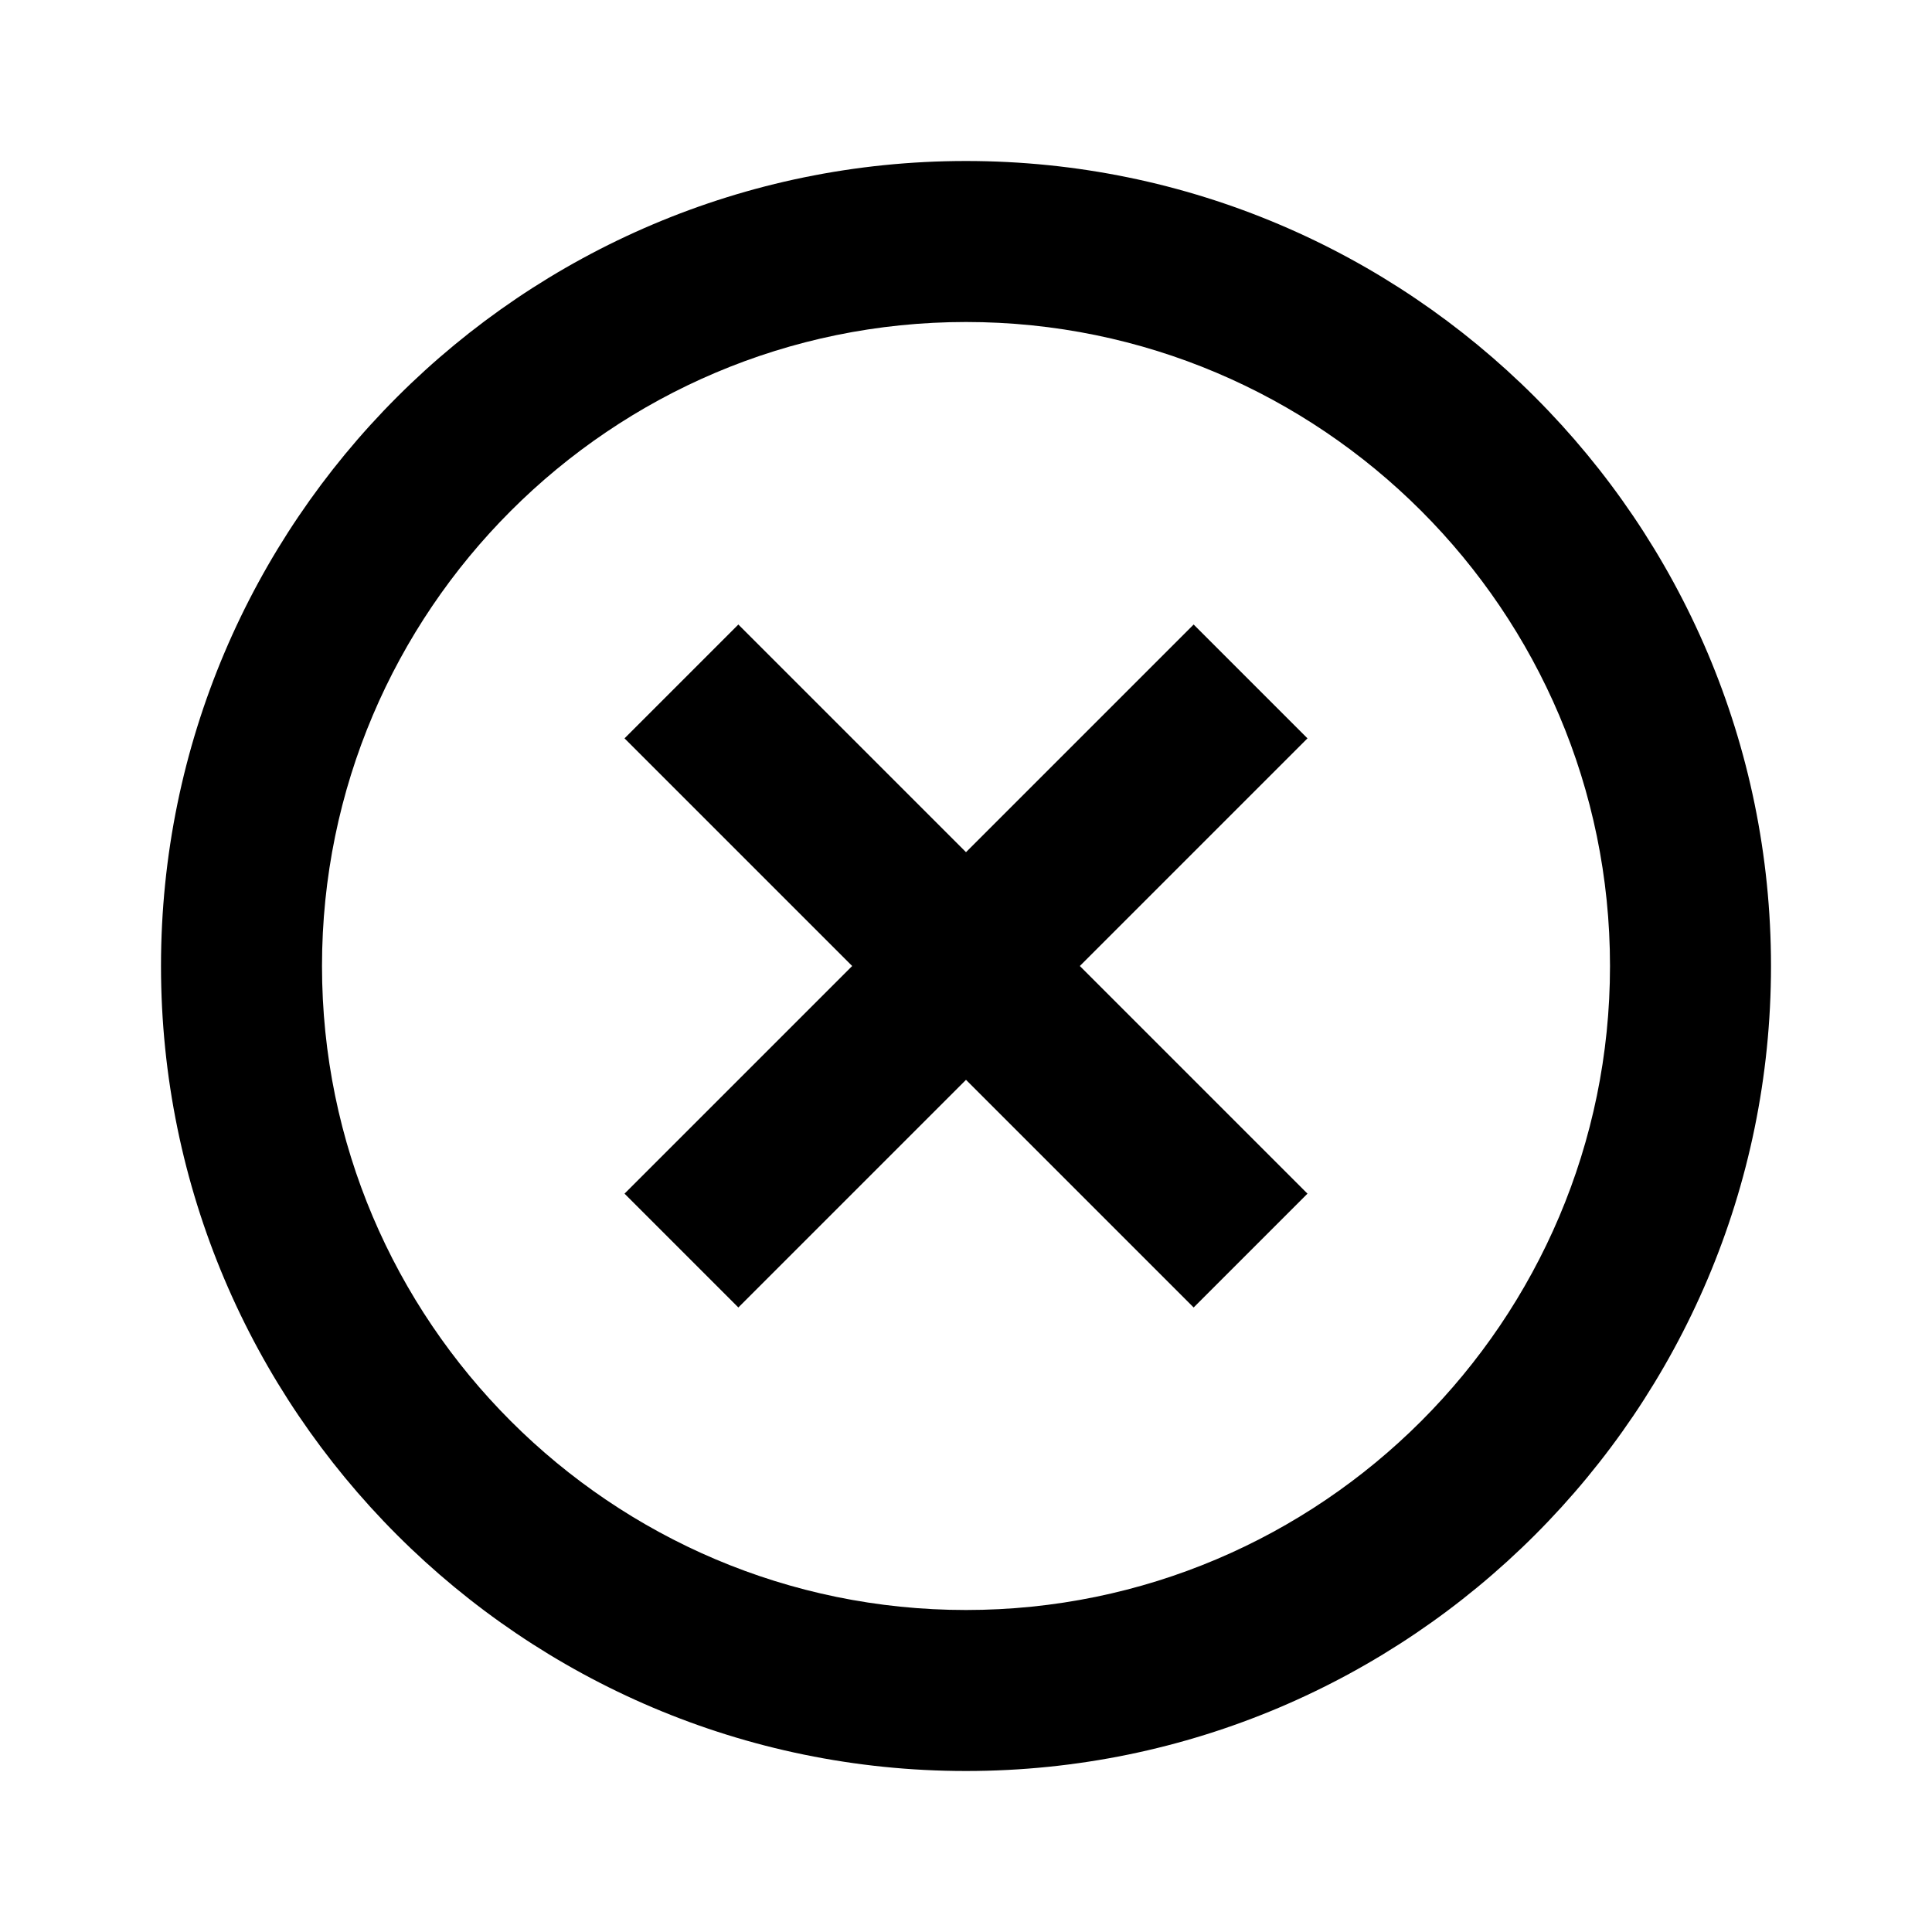
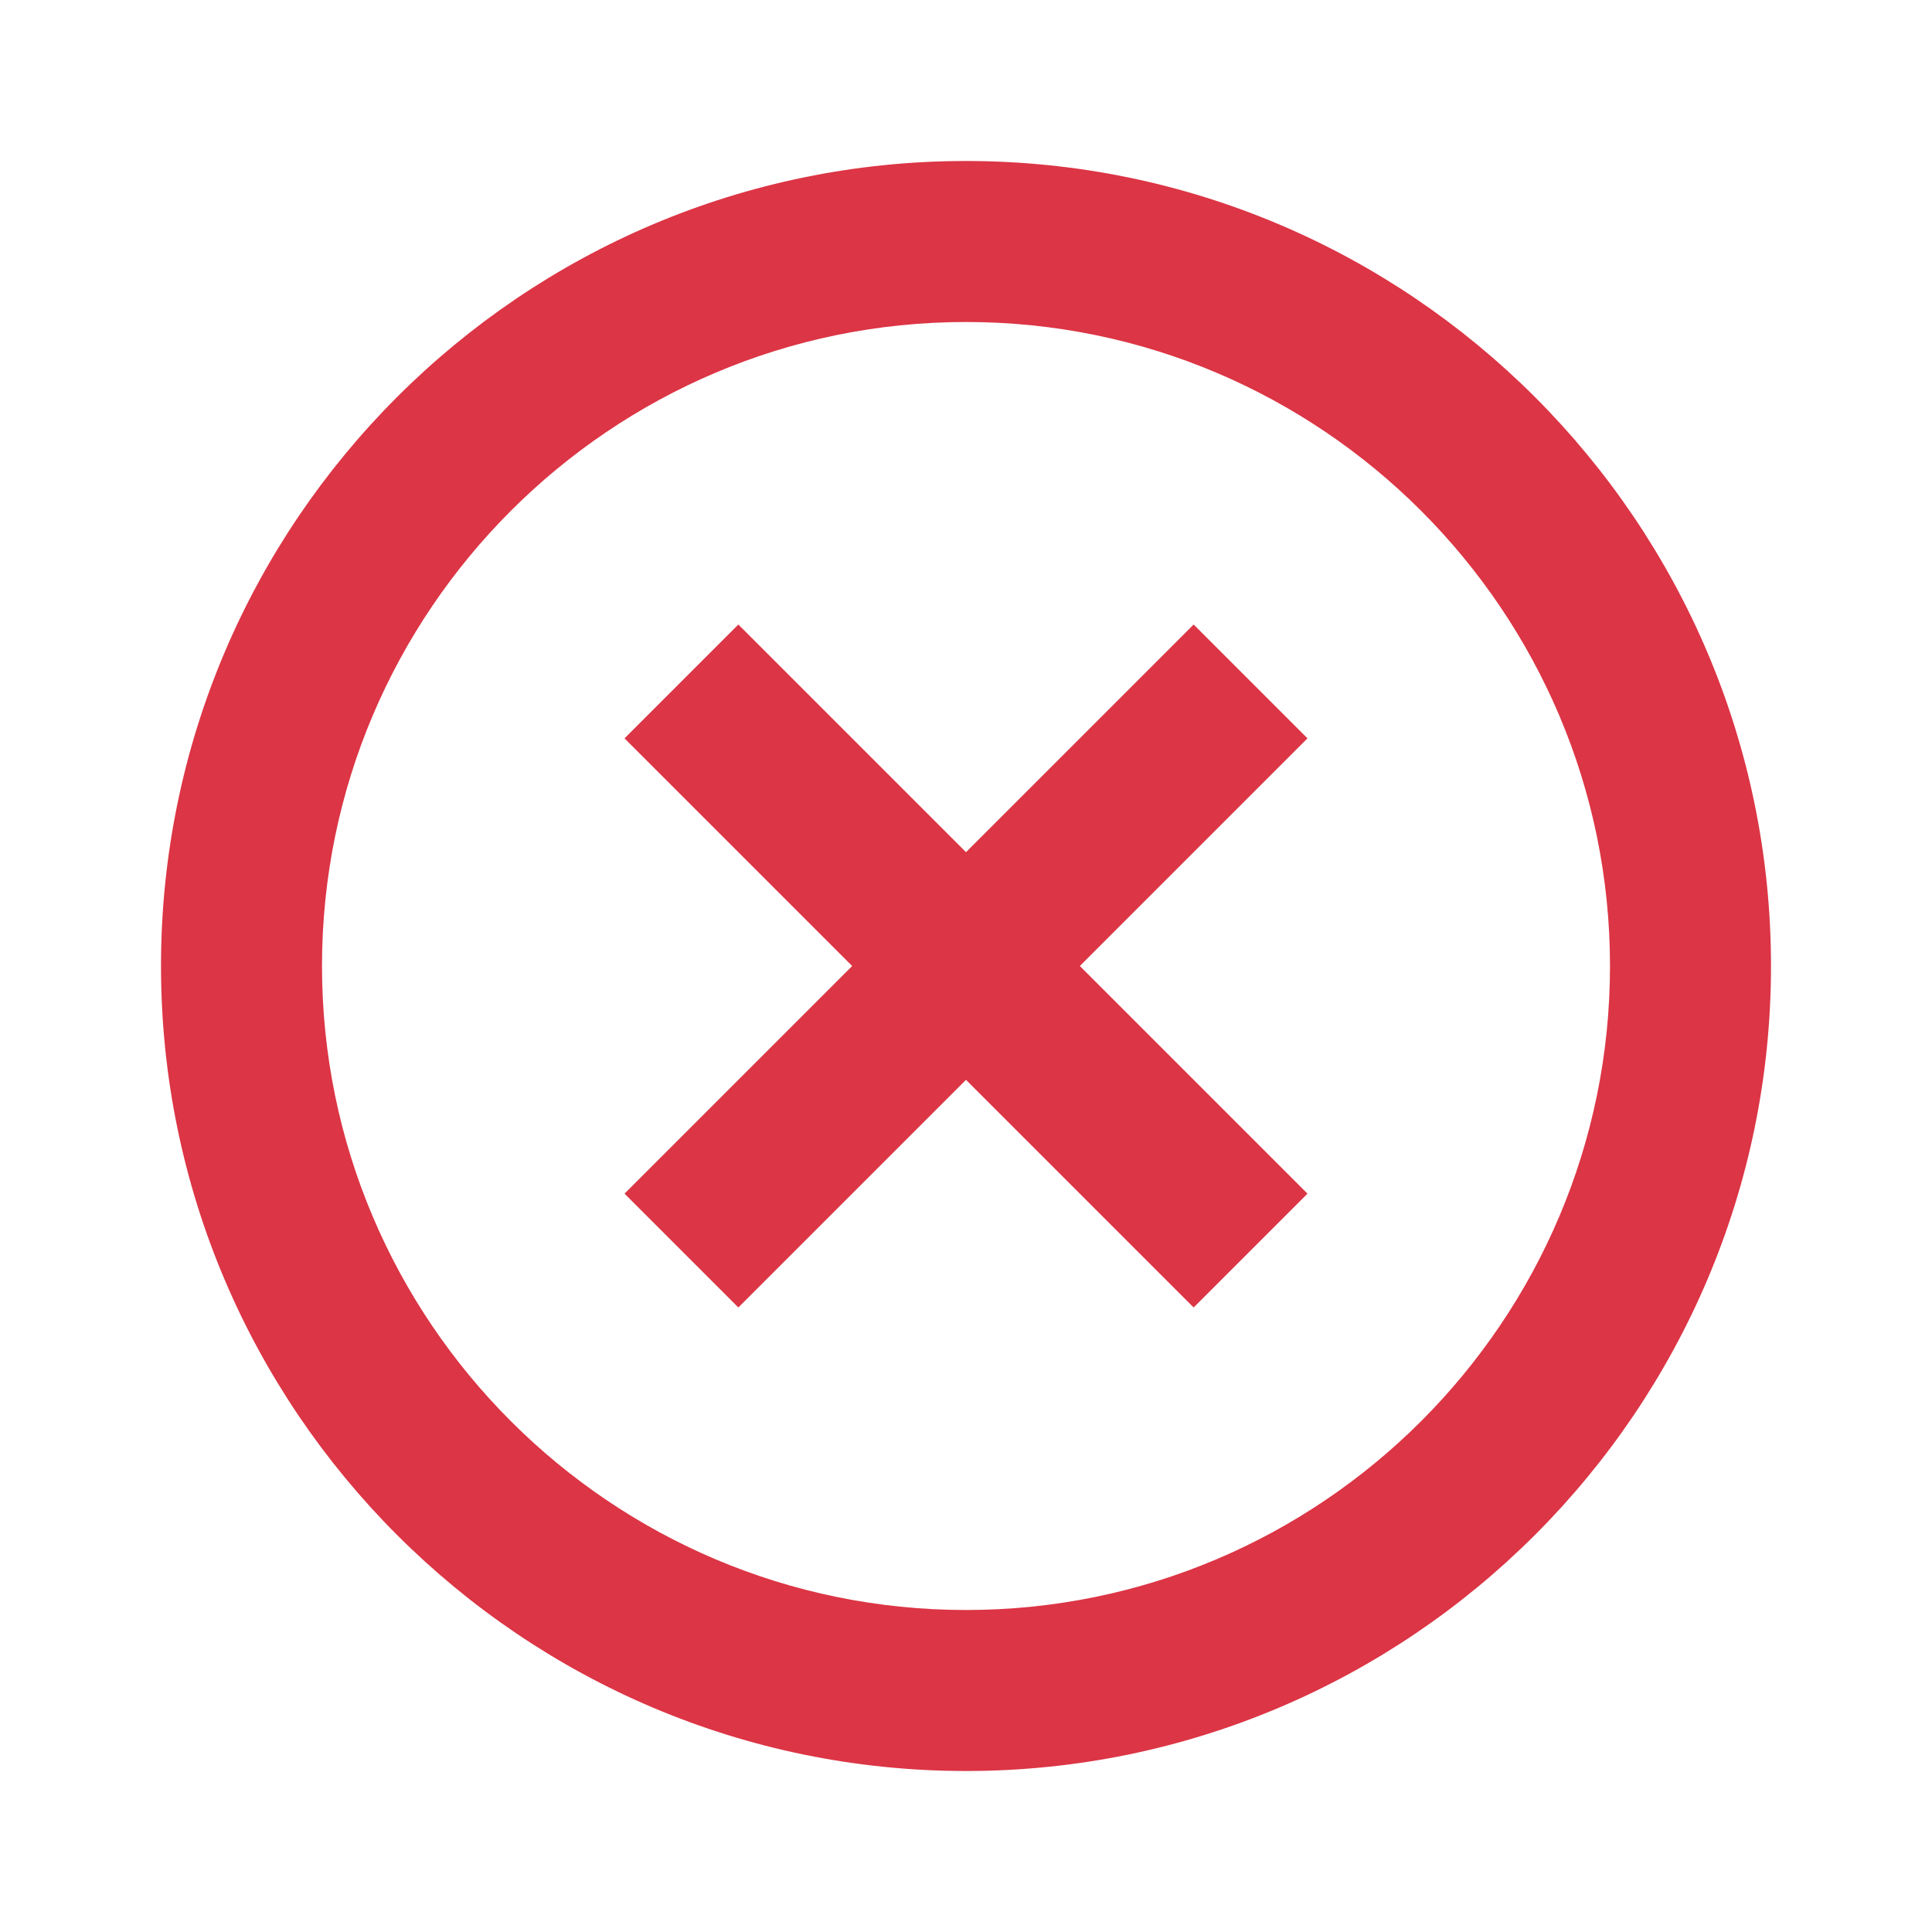
- <svg xmlns="http://www.w3.org/2000/svg" width="24" height="24" viewBox="0 0 24 24">
+ <svg xmlns="http://www.w3.org/2000/svg" fill="#DC3545" width="24" height="24" viewBox="0 0 24 24">
  <path d="M9.172 16.242L12 13.414 14.828 16.242 16.242 14.828 13.414 12 16.242 9.172 14.828 7.758 12 10.586 9.172 7.758 7.758 9.172 10.586 12 7.758 14.828z" />
  <path d="M12,22c5.514,0,10-4.486,10-10S17.514,2,12,2S2,6.486,2,12S6.486,22,12,22z M12,4c4.411,0,8,3.589,8,8s-3.589,8-8,8 s-8-3.589-8-8S7.589,4,12,4z" />
</svg>
